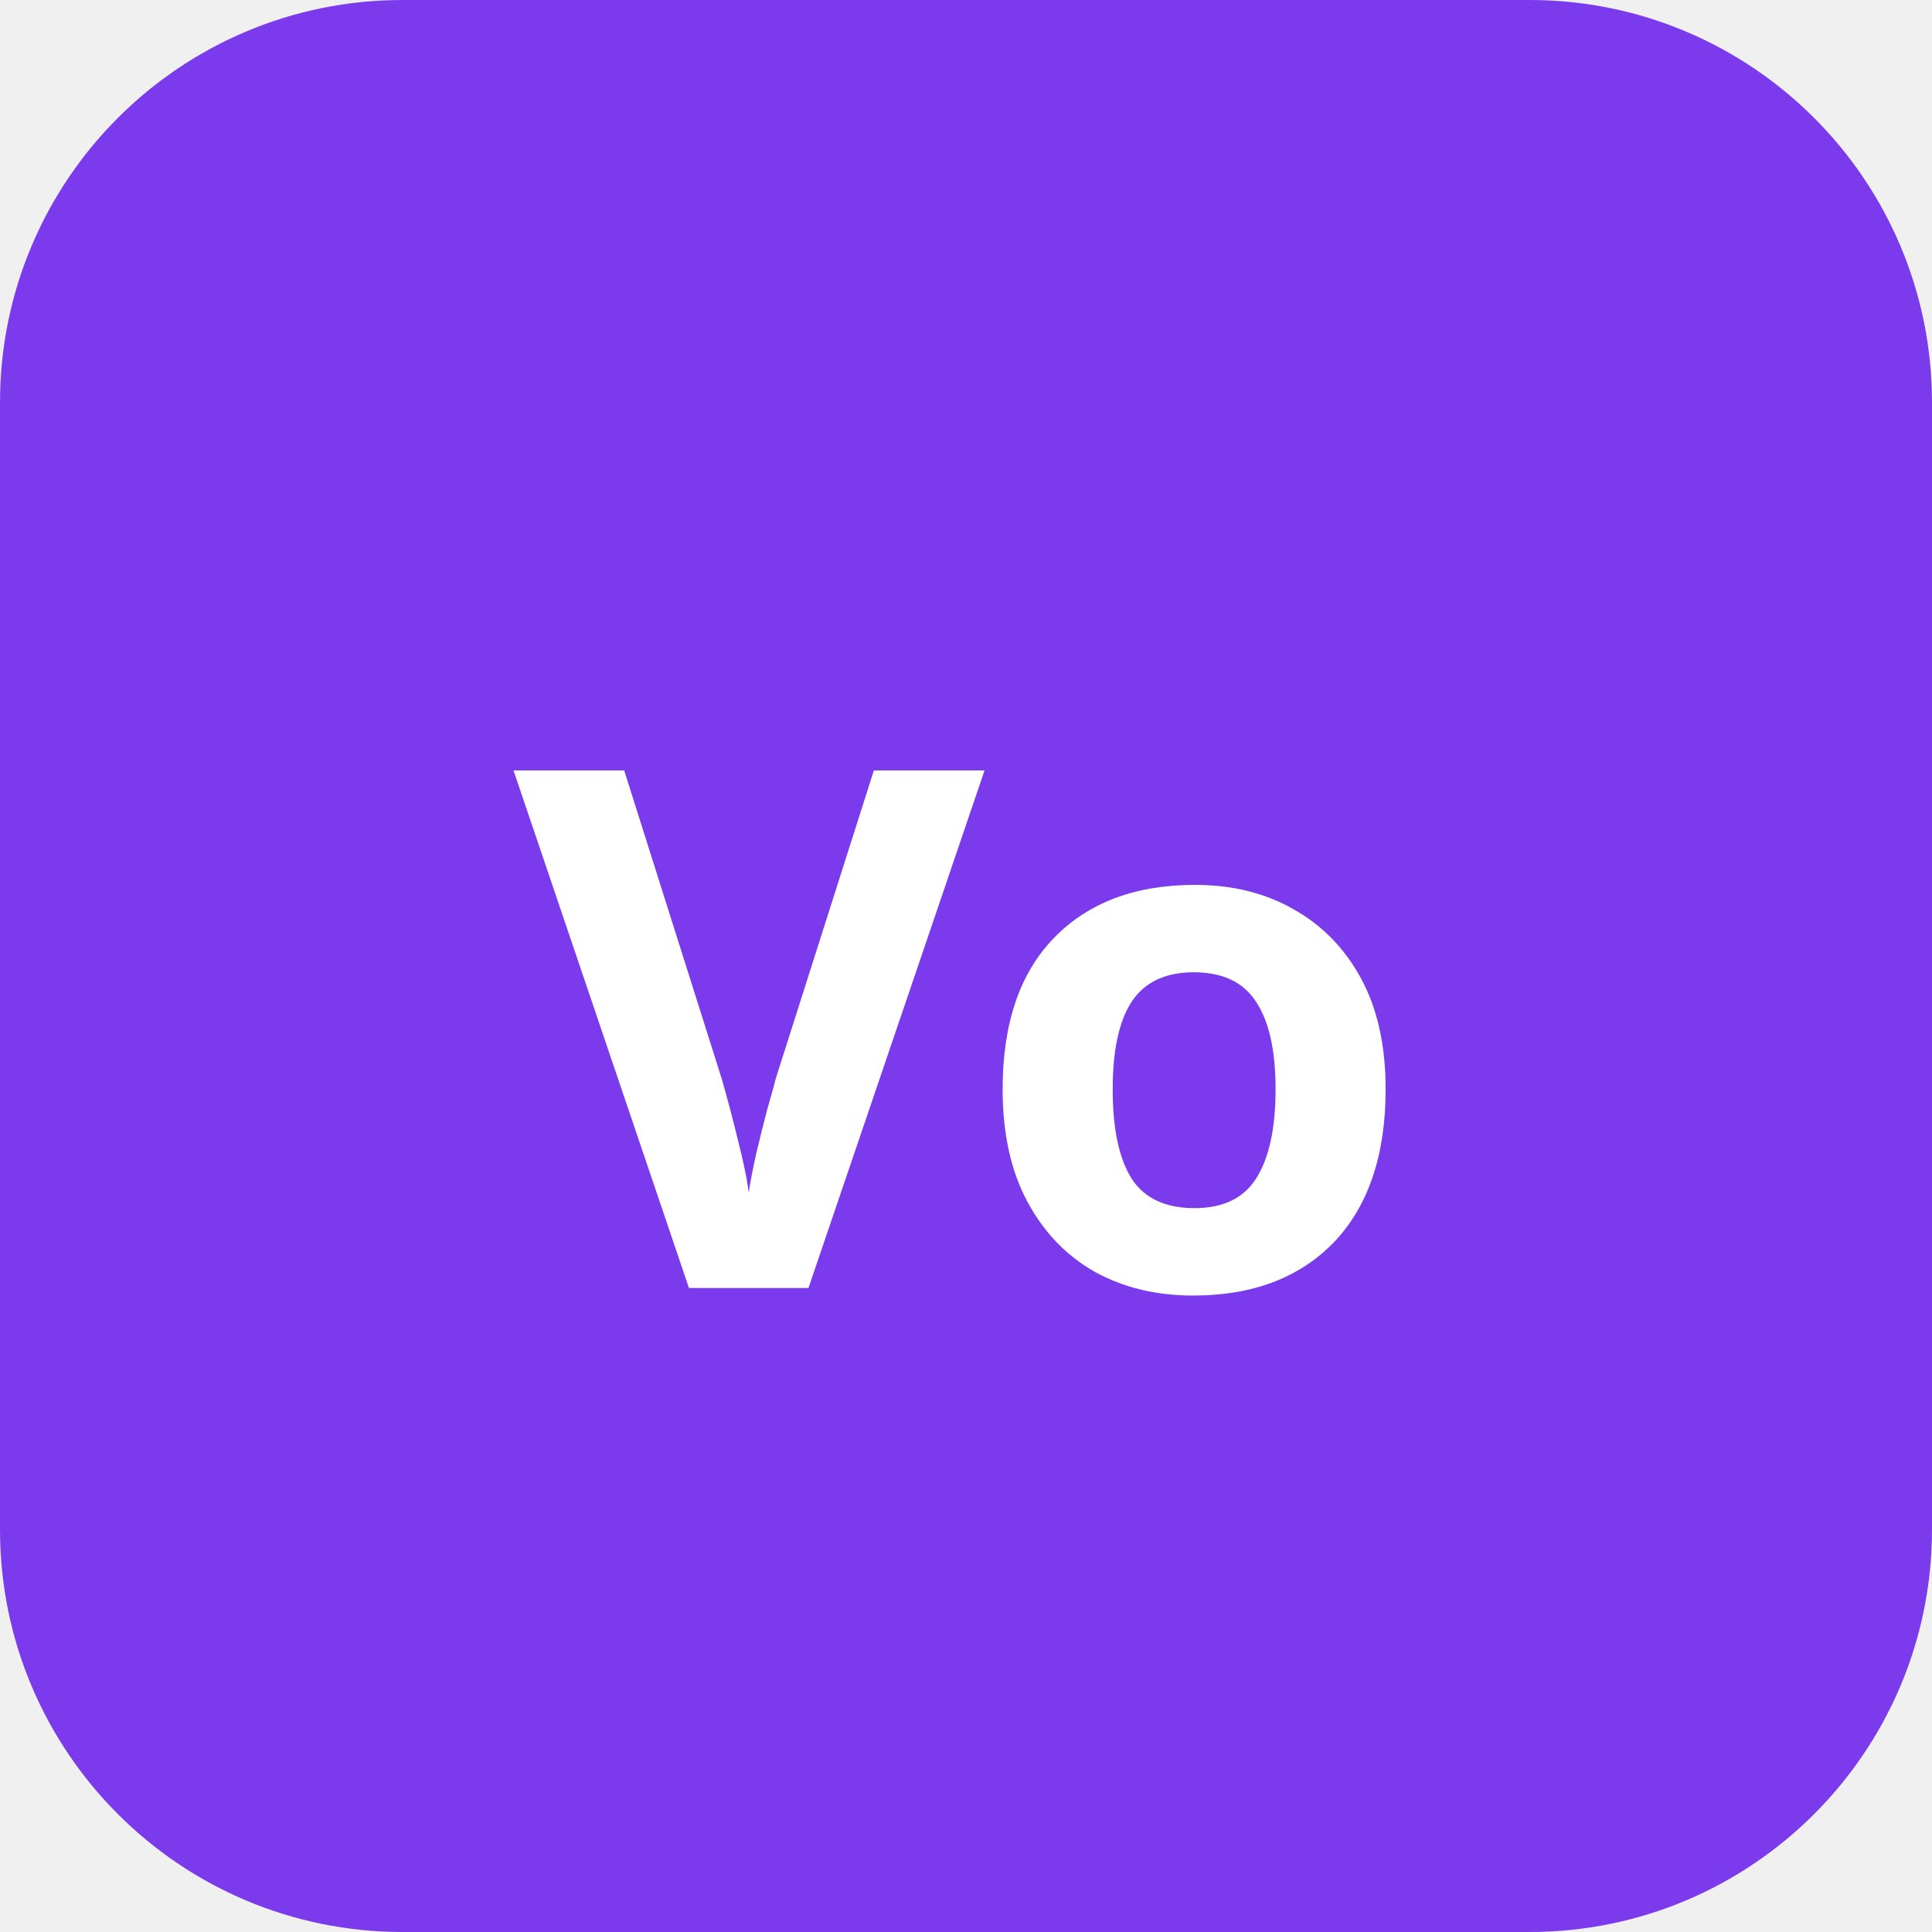
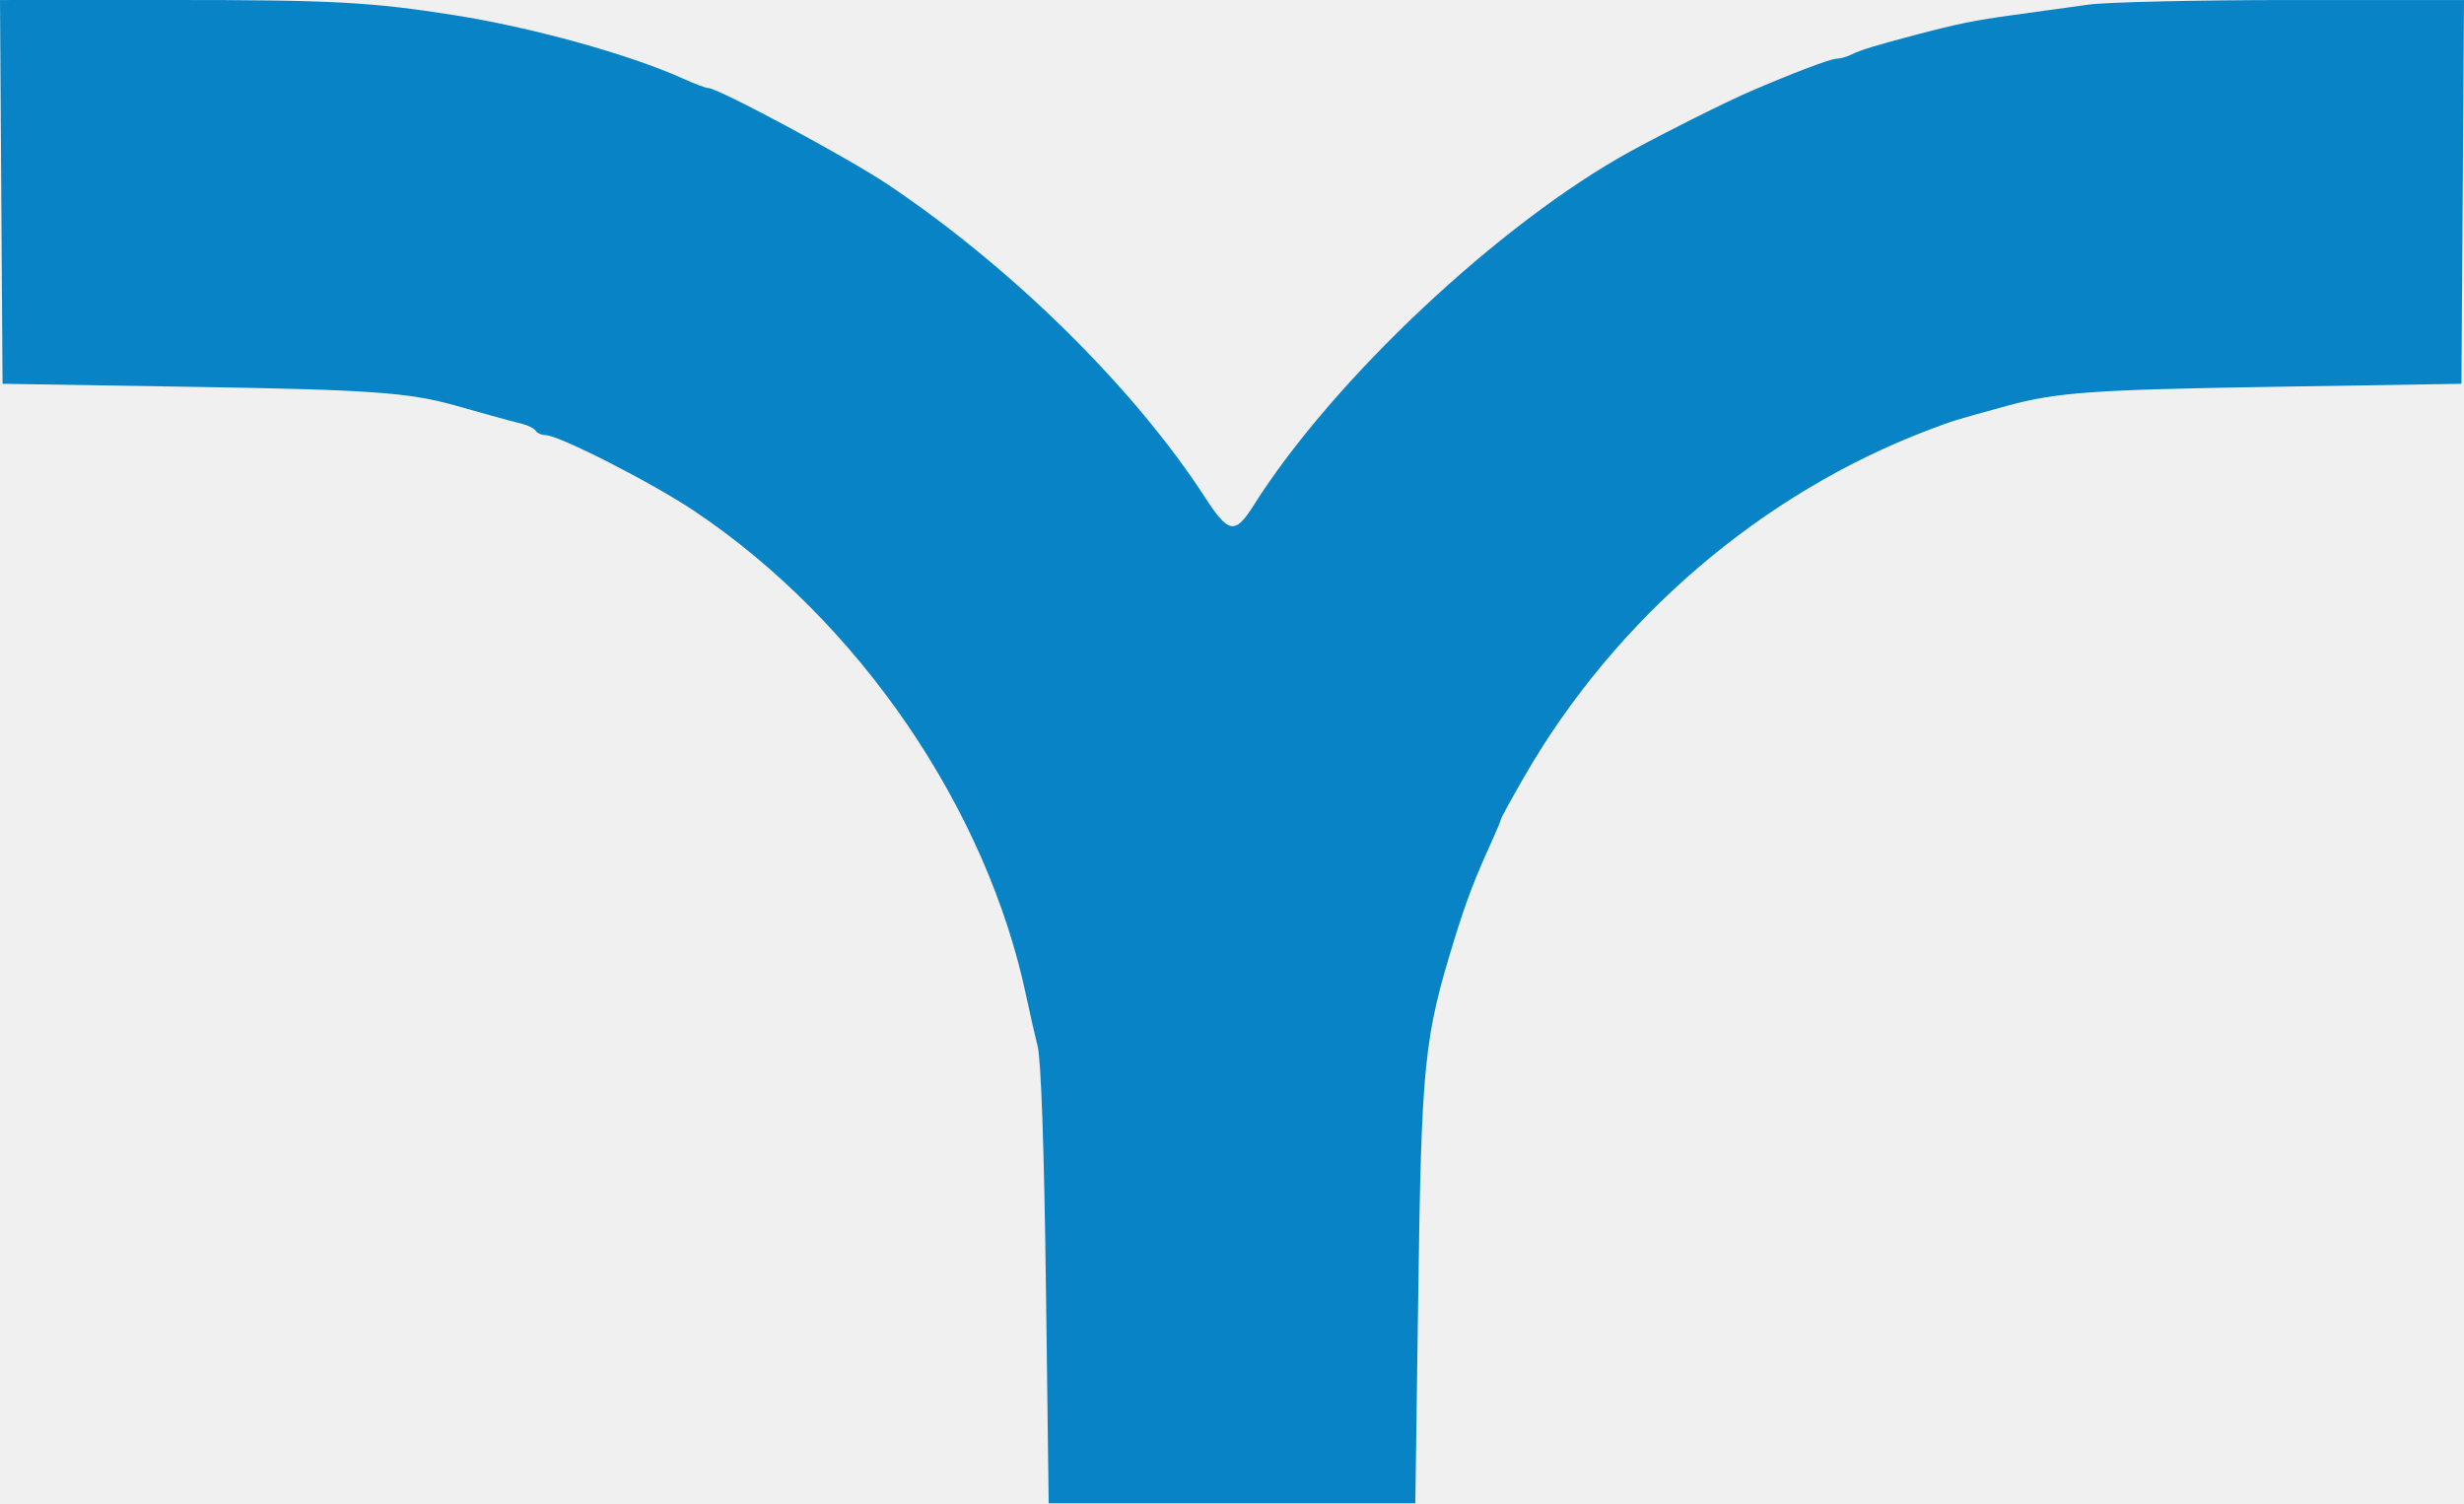
- <svg xmlns="http://www.w3.org/2000/svg" viewBox="0 0 48 48" fill="none">
-   <rect width="48" height="48" rx="10" fill="#7C3AED" />
-   <text x="24" y="32" font-family="system-ui, sans-serif" font-size="18" font-weight="700" fill="white" text-anchor="middle">Vo</text>
+ <svg xmlns="http://www.w3.org/2000/svg" width="8736" height="5330" viewBox="0 0 8736 5330" fill="none">
+   <path fill-rule="evenodd" clip-rule="evenodd" d="M4.524 680.441L9.065 1360.76L685.003 1371.61C1310.78 1381.66 1449.13 1391.43 1612.25 1437.14C1645.62 1446.48 1704.11 1462.92 1742.24 1473.64C1780.37 1484.37 1829.23 1497.46 1850.82 1502.69C1872.4 1507.93 1894.31 1519.09 1899.51 1527.48C1904.69 1535.89 1920.39 1542.75 1934.4 1542.75C1981.02 1542.75 2312.18 1711.71 2461.51 1811.69C3045.47 2202.65 3499.7 2867.6 3639.44 3536.04C3650.4 3588.47 3668.16 3666.47 3678.91 3709.37C3691.11 3758.02 3702.15 4077.56 3708.25 4558.68L3718.06 5330H4368H5017.94L5028.22 4593.35C5039.76 3765.75 5048.48 3680.28 5157.2 3328.04C5198.35 3194.7 5228.9 3114.62 5287.69 2985.91C5306.15 2945.49 5321.25 2909.06 5321.25 2904.95C5321.25 2900.82 5359.55 2831.13 5406.38 2750.04C5728.28 2192.62 6246.38 1748.98 6837.77 1524.4C6924.17 1491.58 6933.08 1488.85 7115.08 1439.08C7291.16 1390.97 7418.82 1381.76 8051 1371.61L8726.94 1360.76L8731.48 680.441L8736 0.122H8128.19C7793.9 0.122 7468.2 7.472 7404.4 16.45C7340.6 25.428 7222.11 41.808 7141.08 52.832C7000.62 71.95 6942.58 83.771 6785.78 125.162C6648.79 161.336 6594.64 177.958 6565.04 192.917C6548.49 201.271 6524.49 208.118 6511.7 208.118C6490.39 208.118 6355.92 259.025 6205.17 324.145C6119.49 361.168 5903.07 469.447 5781.72 536.022C5316.83 791.077 4726.7 1345.38 4444.5 1792.09C4378.83 1896.03 4356.11 1892.3 4272.68 1763.87C4020.27 1375.4 3592.59 953.174 3150.13 655.637C3009.47 561.051 2546.26 312.115 2510.92 312.115C2502.6 312.115 2462.74 297.175 2422.32 278.906C2232.75 193.194 1888.24 97.534 1612.25 53.959C1316.47 7.264 1179.74 -0.103 611.135 0.001L0 0.122L4.524 680.441Z" fill="#0883C6" />
</svg>
